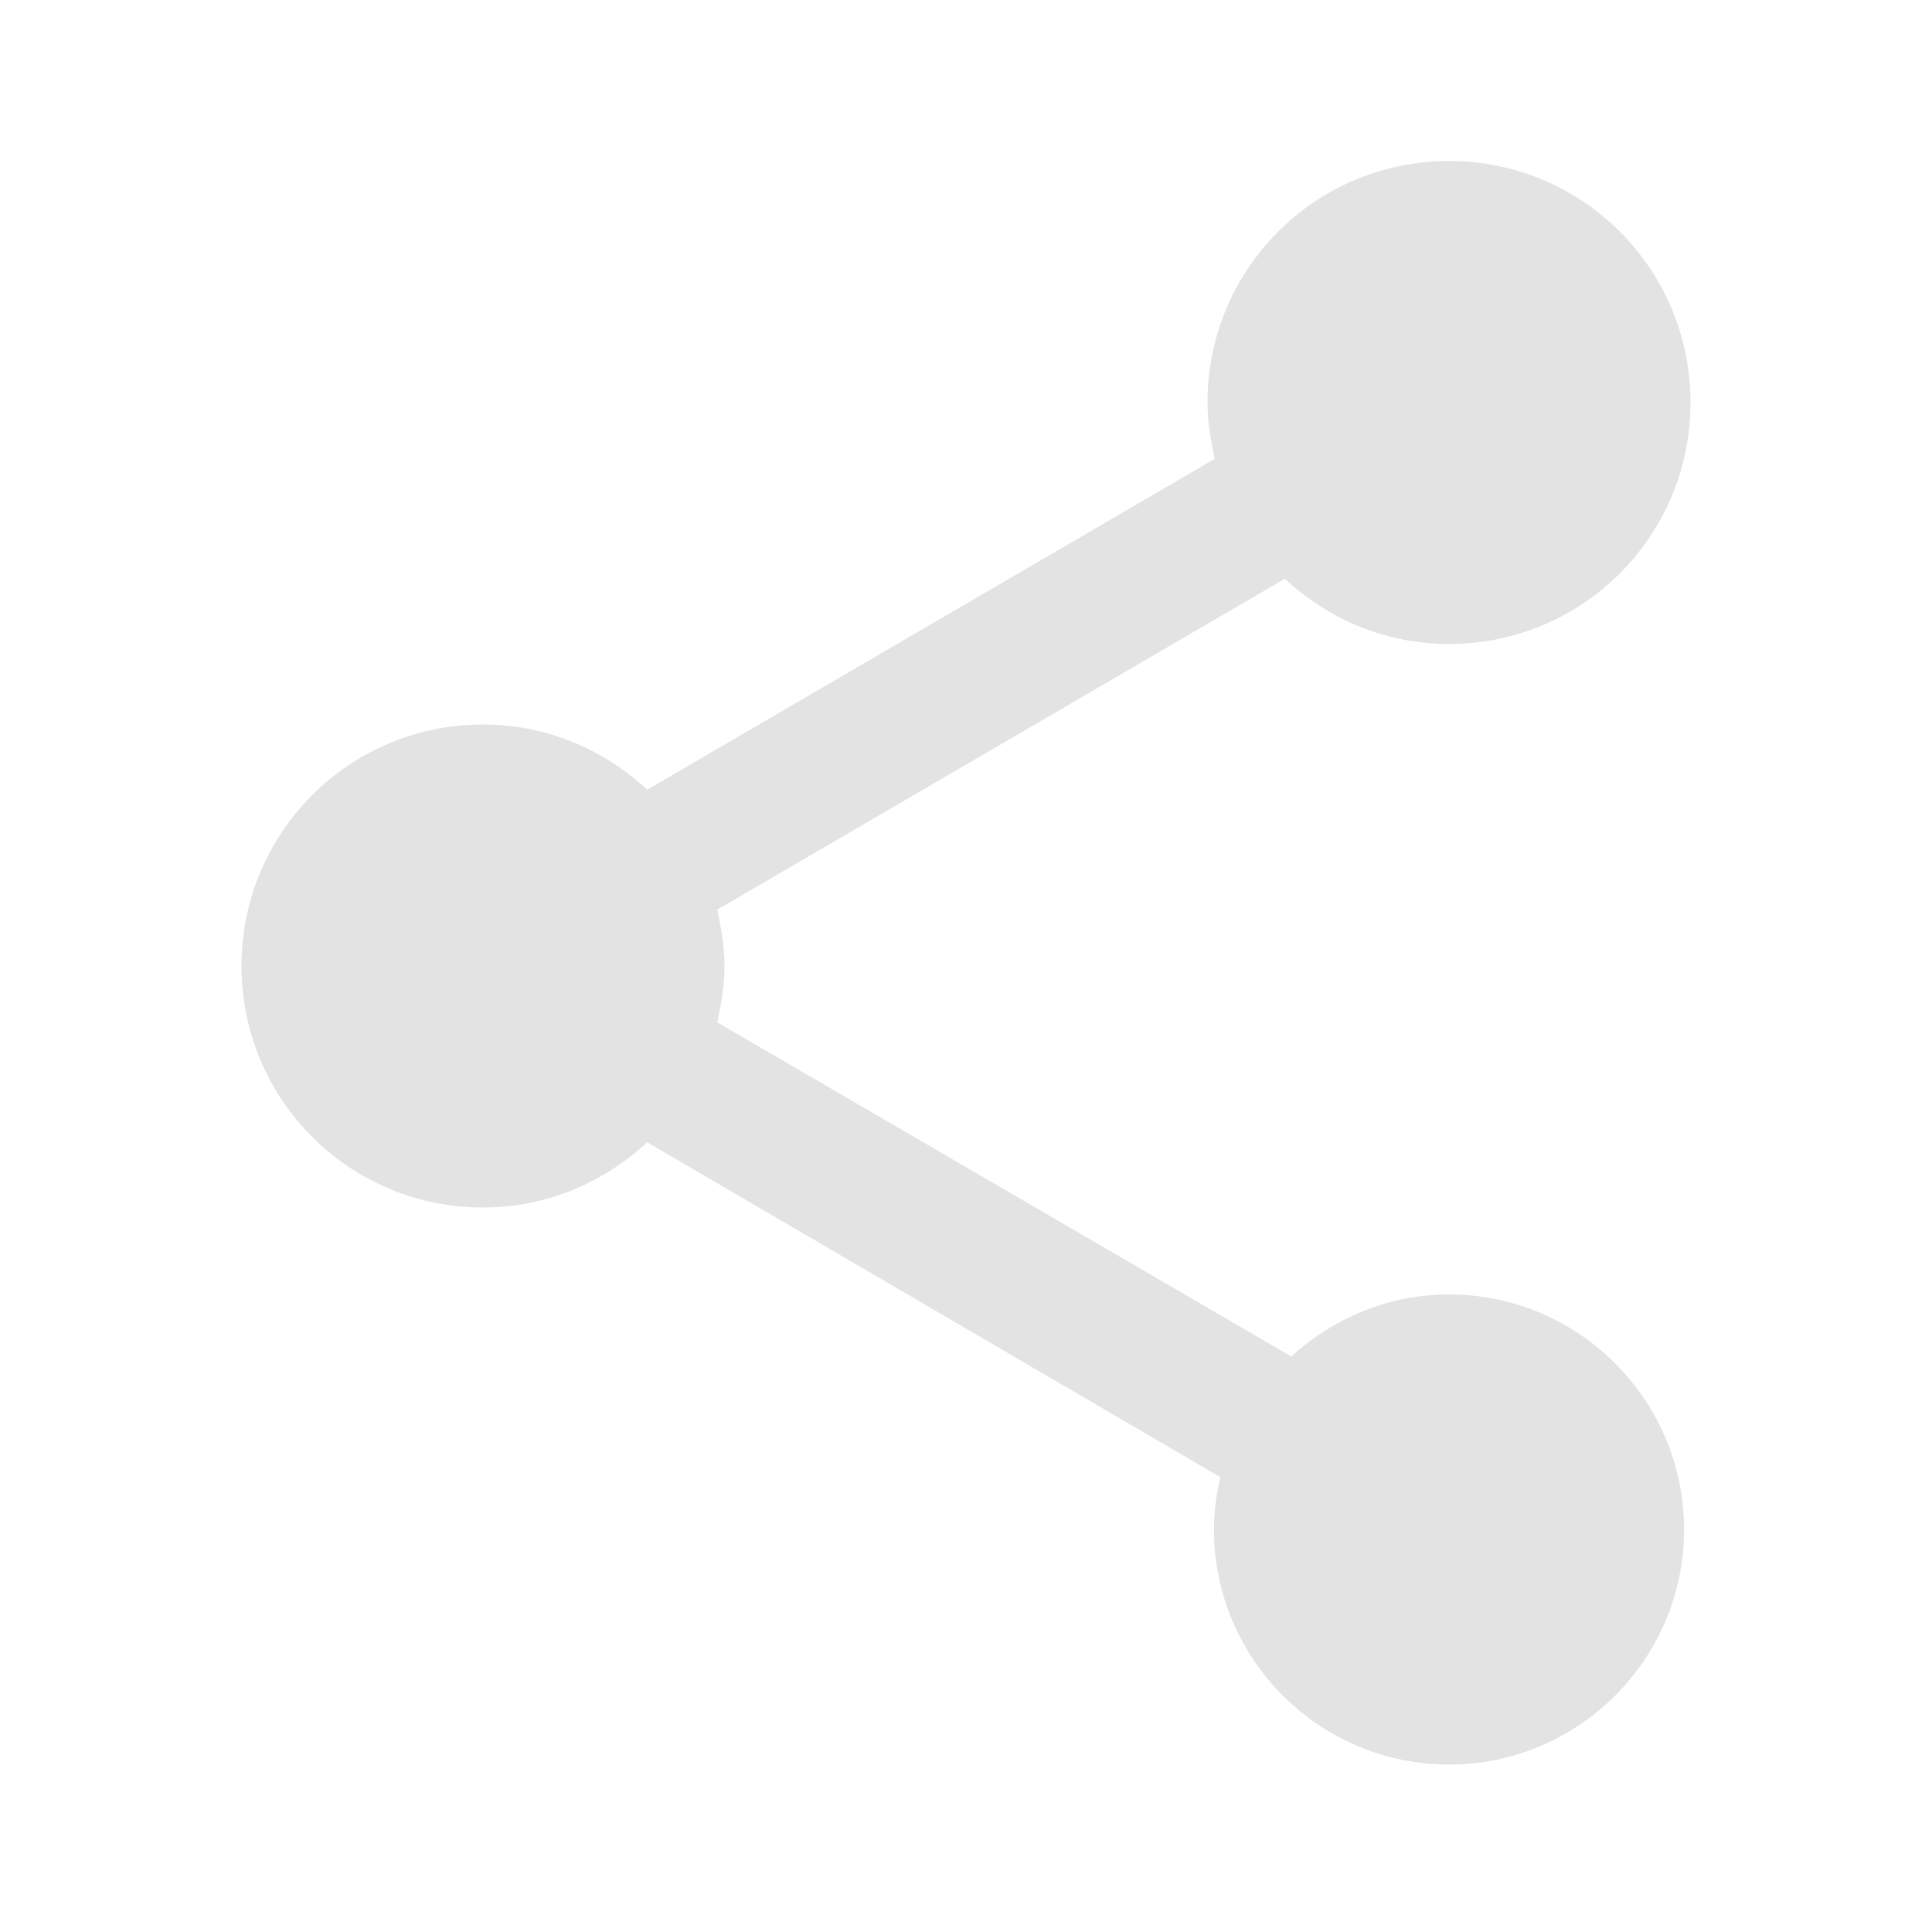
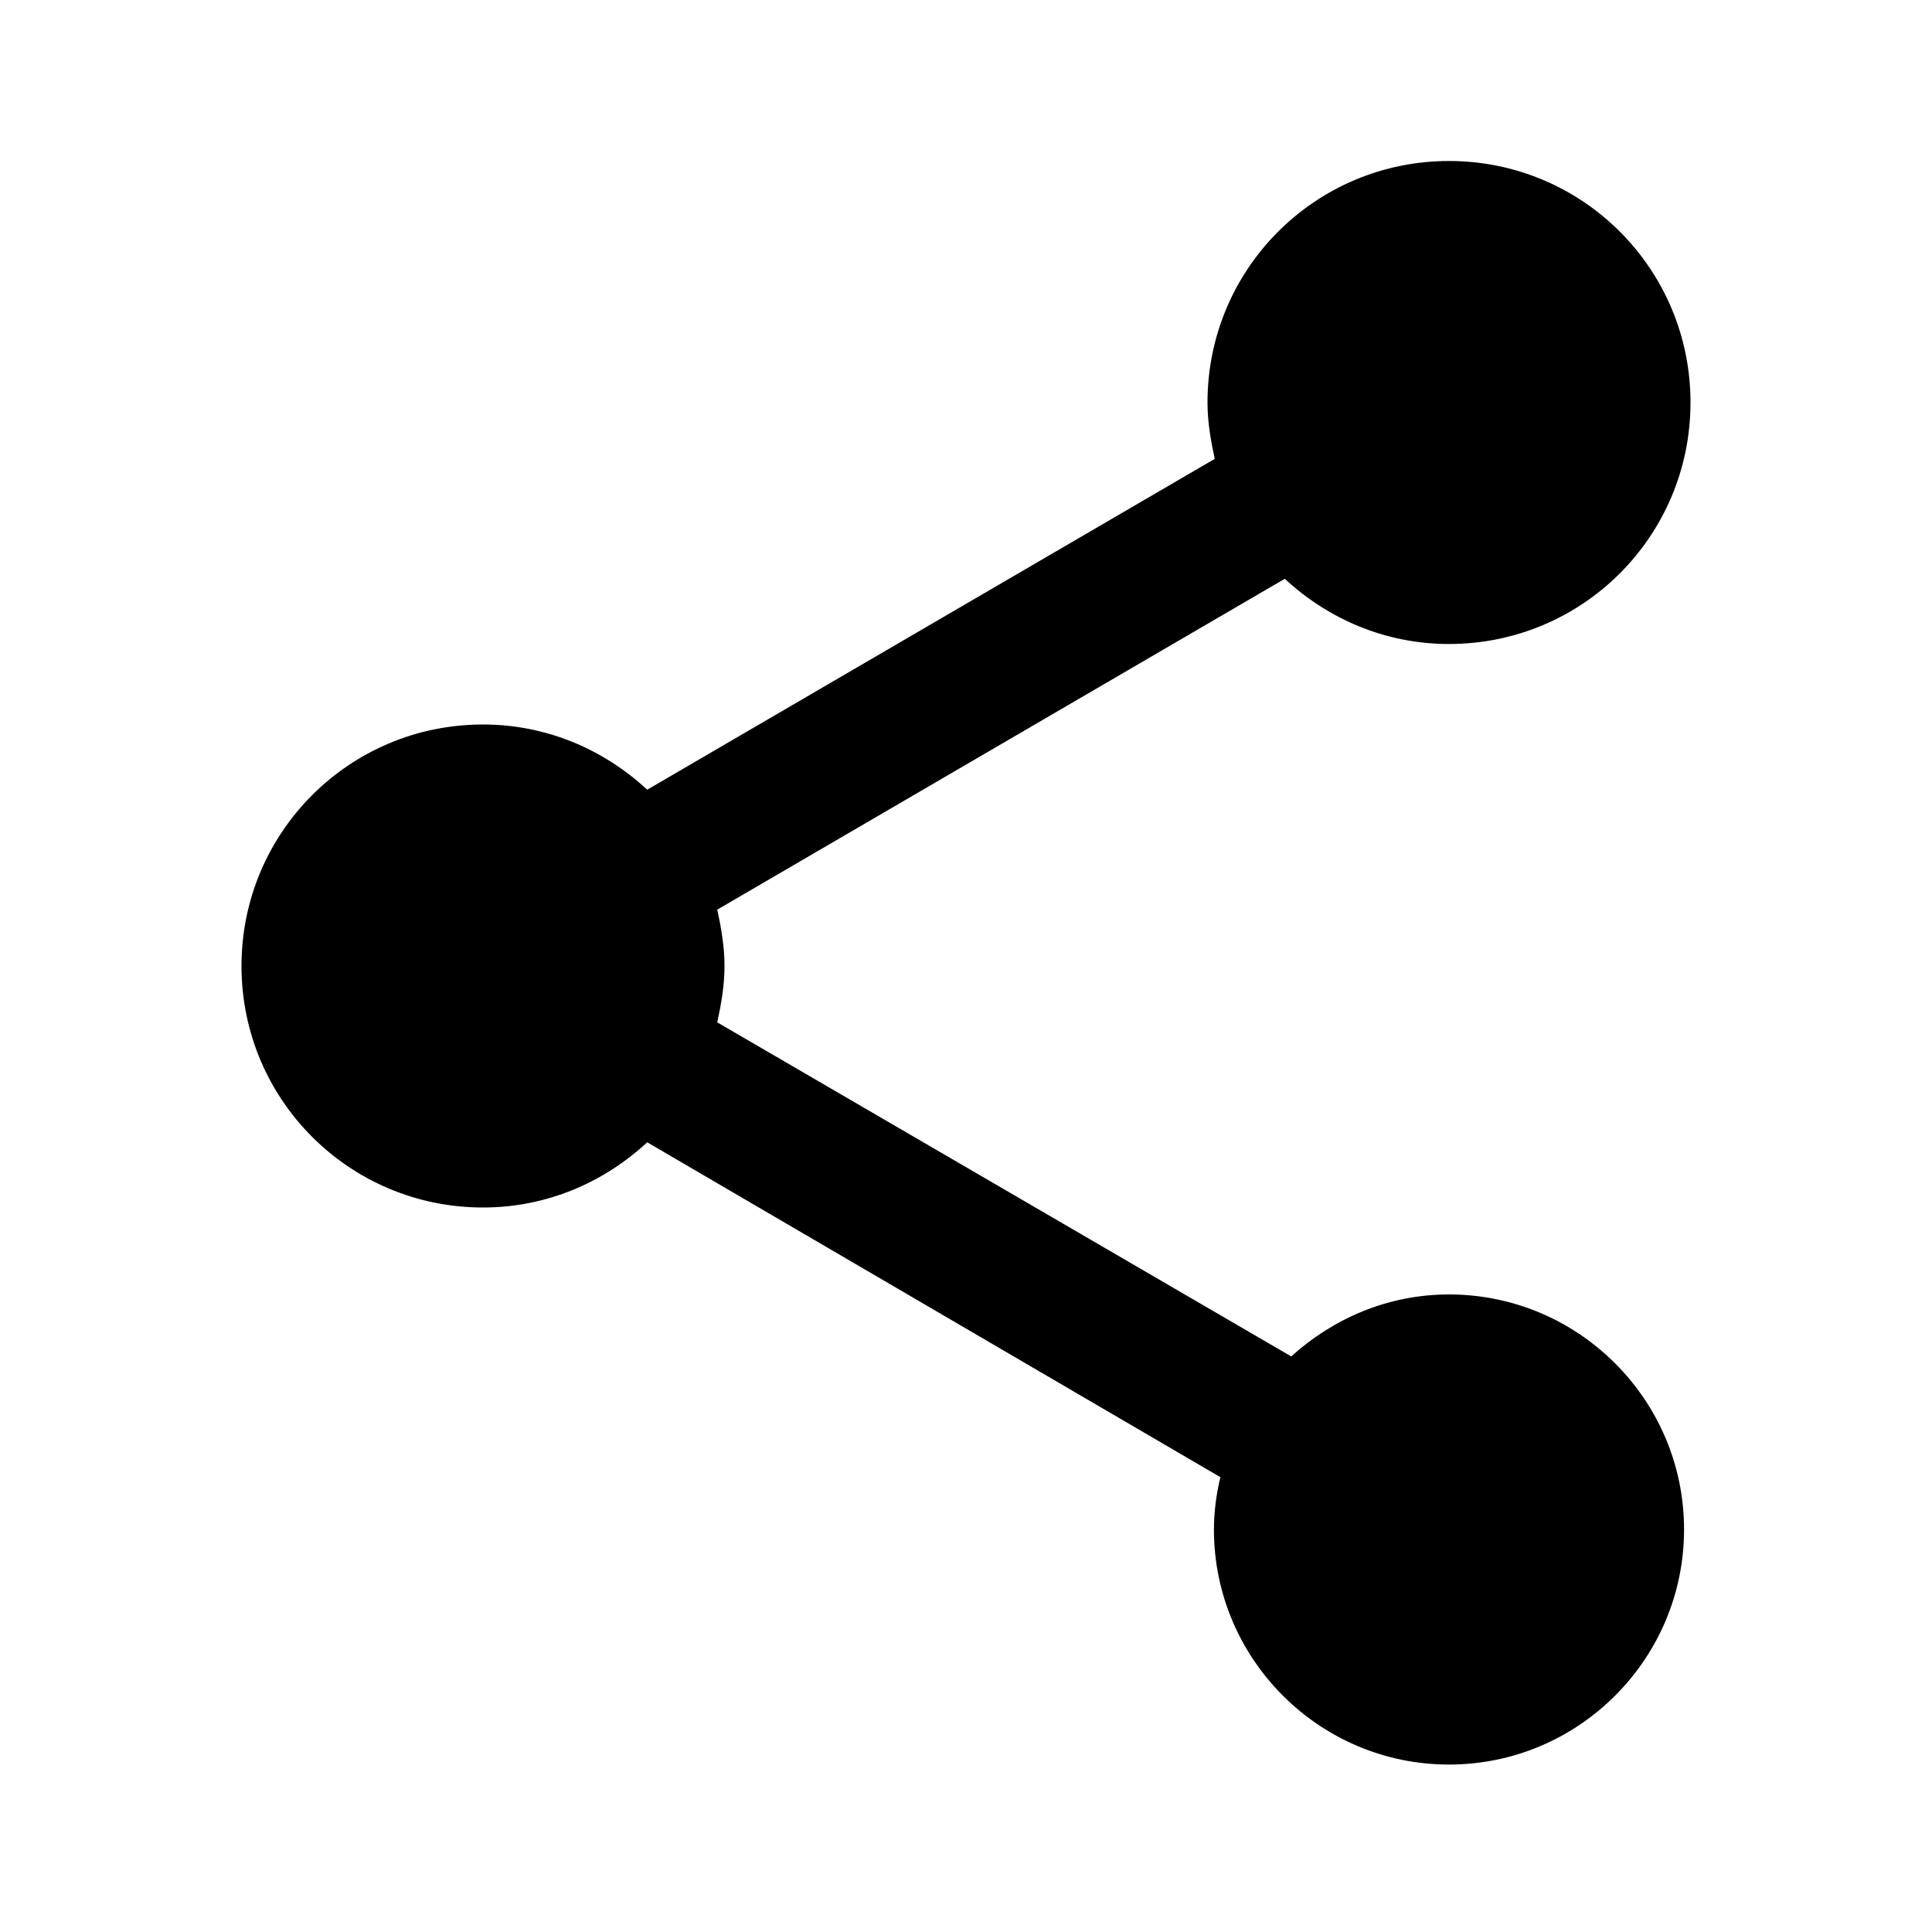
- <svg xmlns="http://www.w3.org/2000/svg" height="24px" viewBox="0 0 24 24" width="24px" fill="#e3e3e3">
+ <svg xmlns="http://www.w3.org/2000/svg" height="24px" viewBox="0 0 24 24" width="24px" fill="currentColor">
  <path d="M0 0h24v24H0z" fill="none" />
  <path d="M18 16.08c-.76 0-1.44.3-1.96.77L8.91 12.7c.05-.23.09-.46.09-.7s-.04-.47-.09-.7l7.05-4.11c.54.5 1.25.81 2.04.81 1.66 0 3-1.34 3-3s-1.34-3-3-3-3 1.34-3 3c0 .24.04.47.09.7L8.04 9.81C7.5 9.31 6.79 9 6 9c-1.66 0-3 1.34-3 3s1.34 3 3 3c.79 0 1.5-.31 2.04-.81l7.12 4.16c-.05.21-.08.43-.08.65 0 1.61 1.31 2.92 2.92 2.92 1.61 0 2.92-1.31 2.92-2.92s-1.31-2.92-2.92-2.92z" />
</svg>
